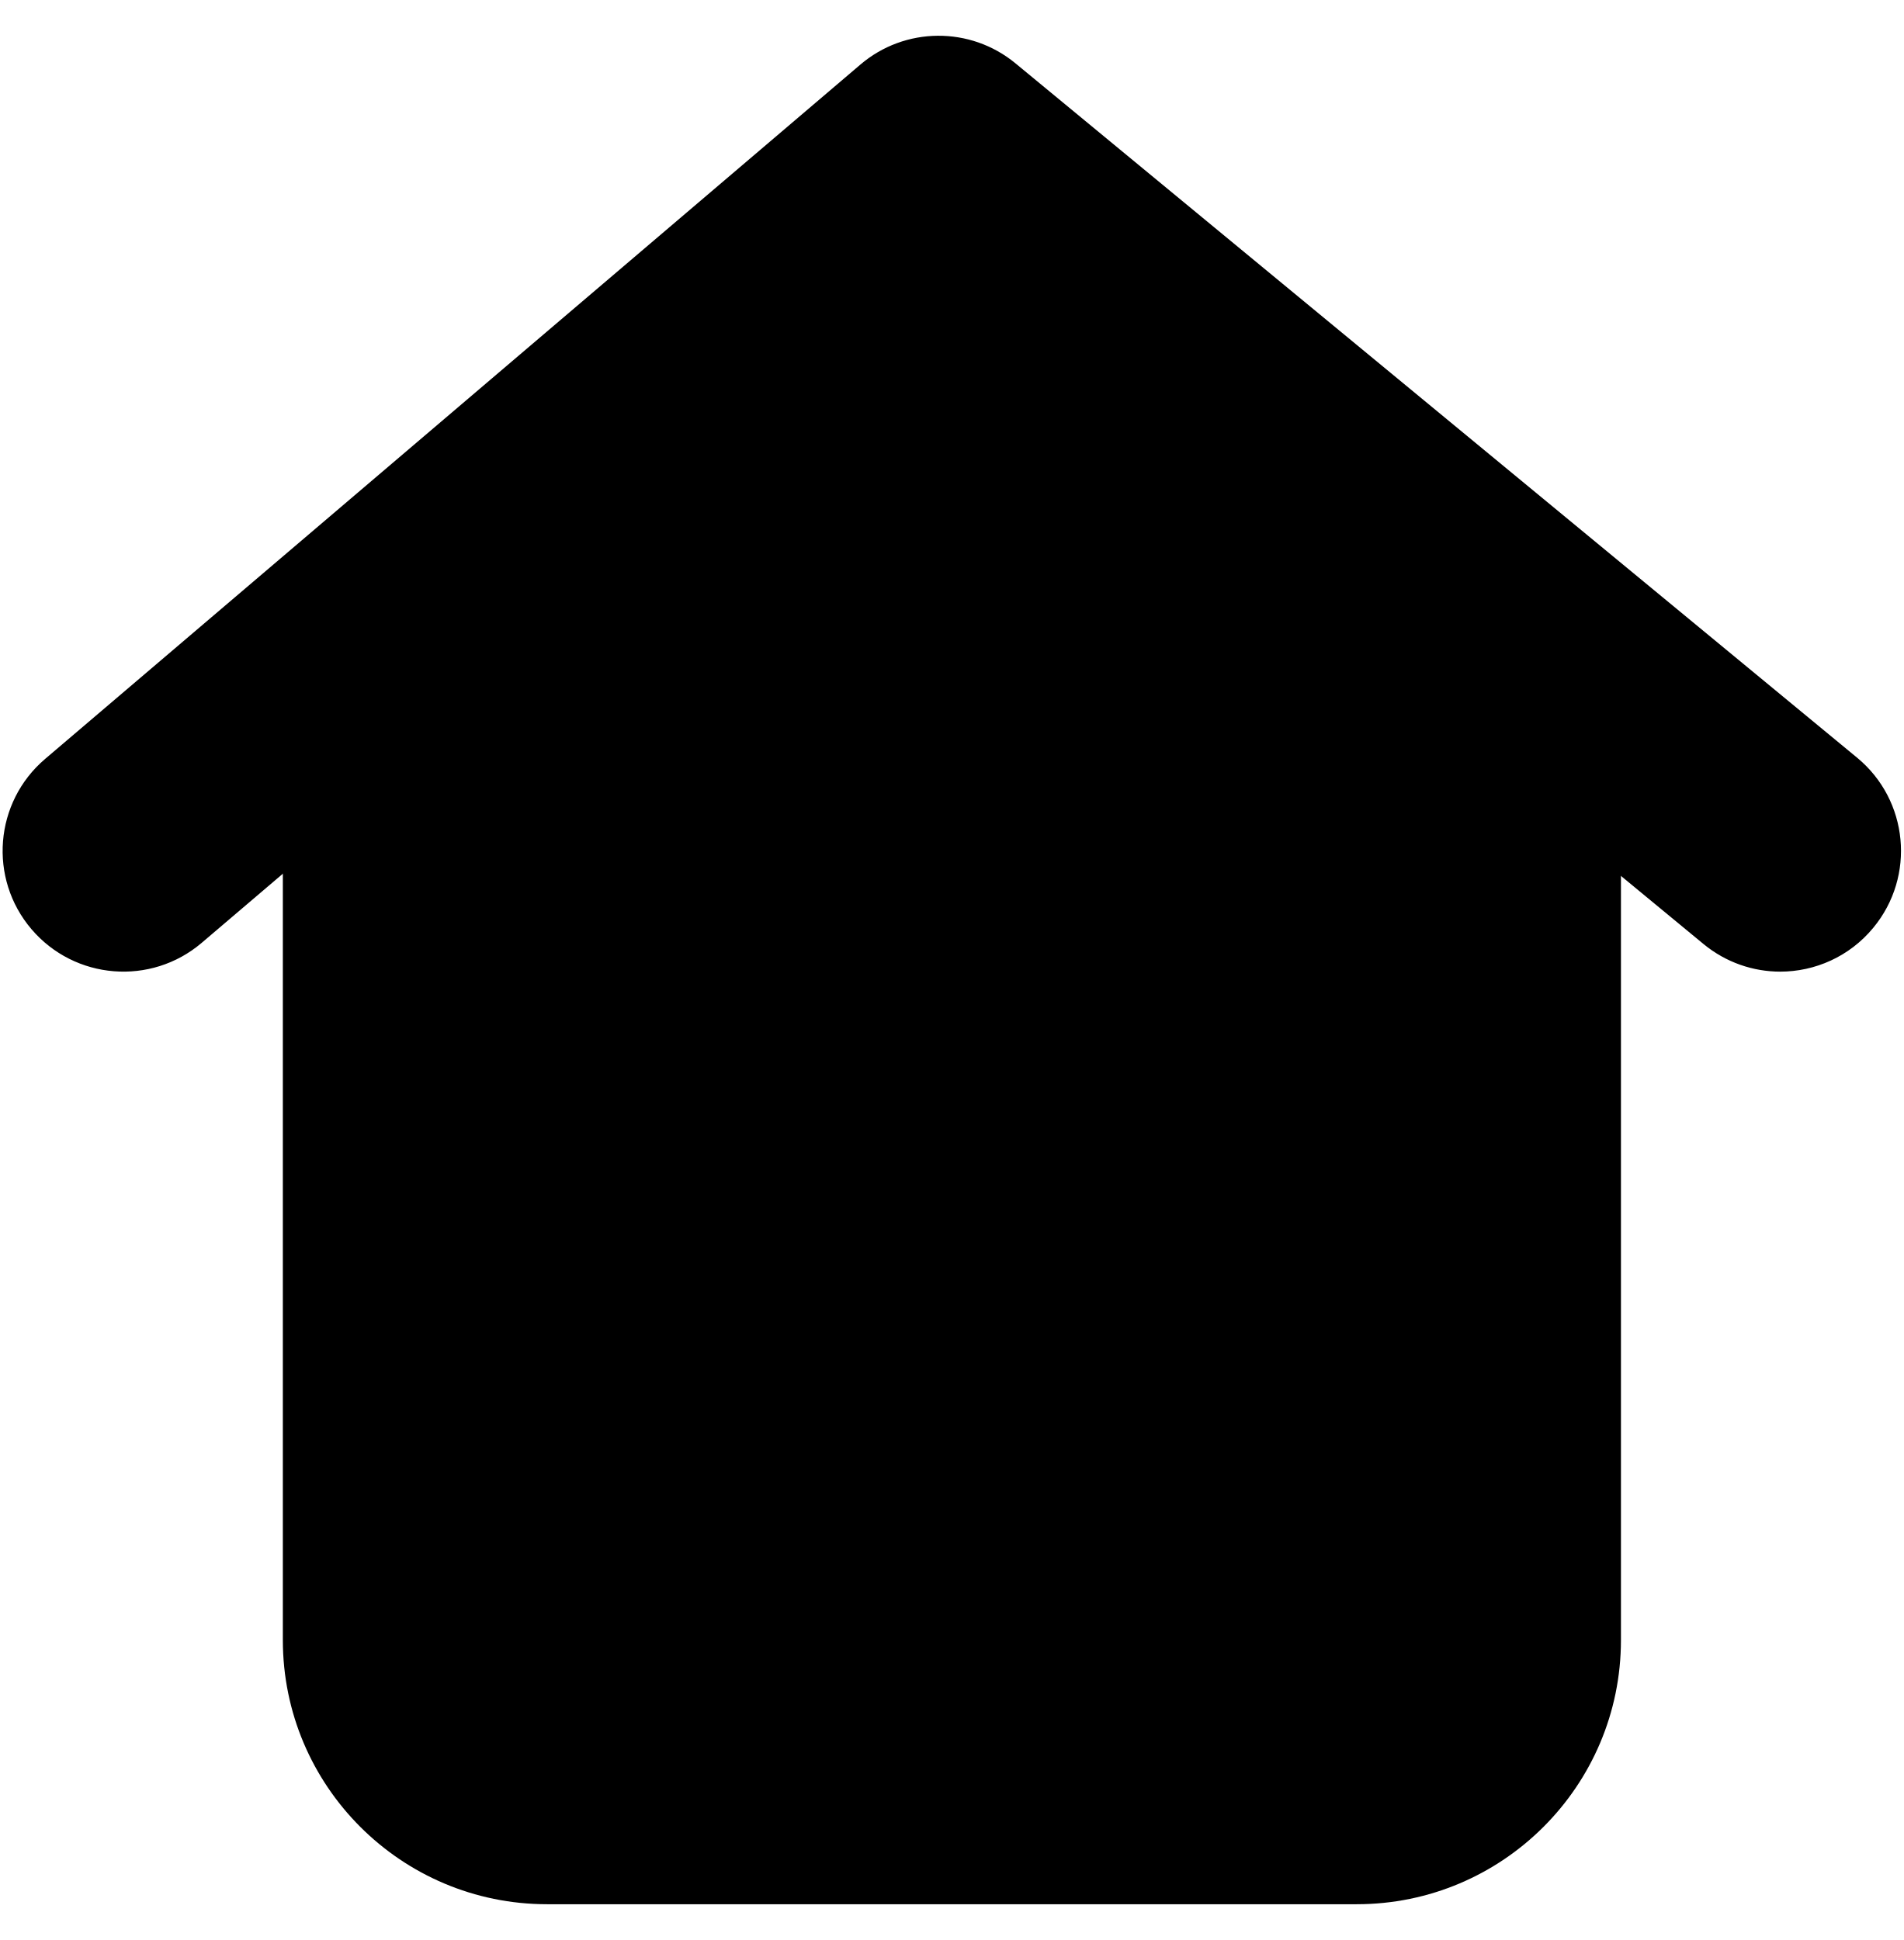
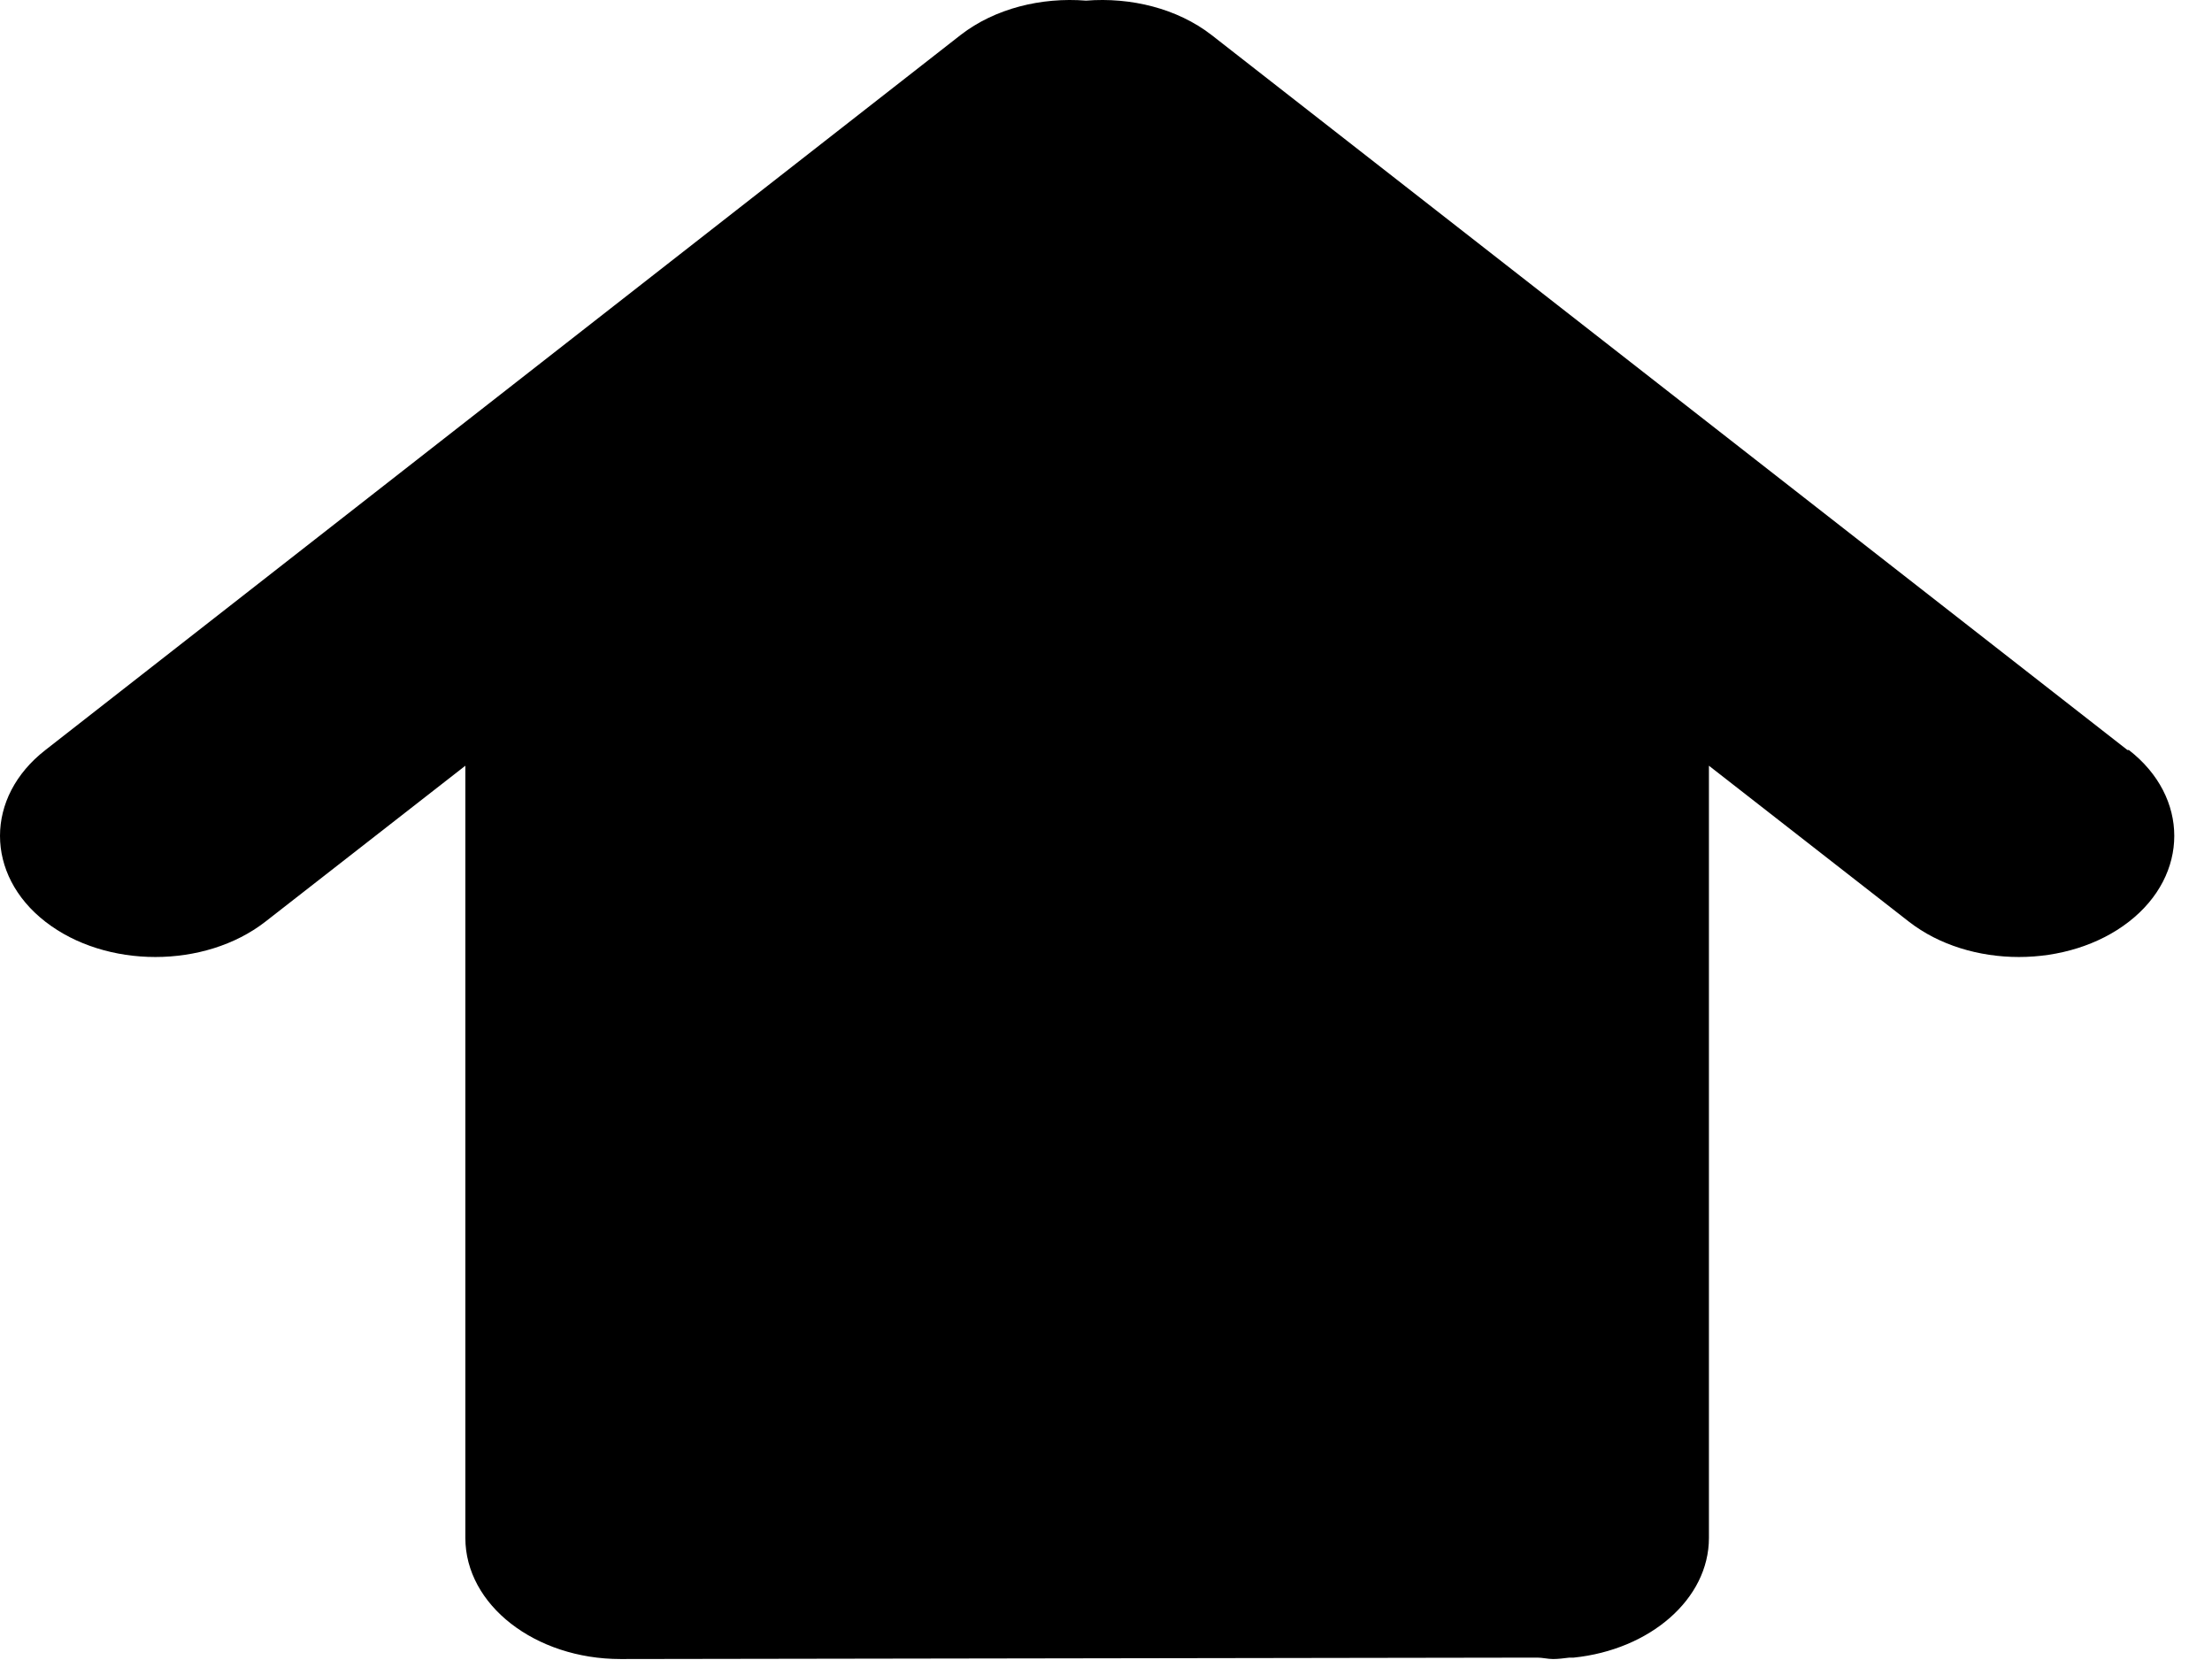
- <svg xmlns="http://www.w3.org/2000/svg" id="Layer_1" data-name="Layer 1" viewBox="0 0 167.59 170.83">
-   <g id="Lag_1" data-name="Lag 1">
-     <g>
-       <path d="M24.9,49.89h117.8v94.53c0,12.84-10.42,23.26-23.26,23.26H48.16c-12.84,0-23.26-10.42-23.26-23.26V49.89h0Z" />
-       <path d="M156.73,85.56c-2.38,0-4.78-.8-6.76-2.43L82.75,27.66,17.76,83.02c-4.47,3.81-11.18,3.27-14.99-1.2-3.81-4.47-3.27-11.18,1.2-14.99L75.74,5.69c3.92-3.35,9.69-3.39,13.66-.11l74.09,61.14c4.53,3.74,5.17,10.44,1.43,14.97-2.1,2.55-5.14,3.87-8.21,3.87Z" />
-       <rect x="52.89" y="27.08" width="58.49" height="39.88" />
-     </g>
-   </g>
+ <svg xmlns="http://www.w3.org/2000/svg" width="56" height="42" viewBox="0 0 56 42" fill="none">
+   <path d="M53.86 18.987L30.667 0.882C29.802 0.214 28.631 -0.074 27.495 0.016C26.36 -0.074 25.189 0.214 24.324 0.882L1.149 18.987C-0.383 20.177 -0.383 22.143 1.149 23.333C2.681 24.524 5.186 24.524 6.717 23.333L11.781 19.384V38.932C11.781 40.627 13.547 41.998 15.71 41.998L38.921 41.962C39.047 41.962 39.191 41.998 39.317 41.998C39.443 41.998 39.588 41.98 39.732 41.962H39.84C41.768 41.764 43.264 40.483 43.264 38.932V19.384L48.328 23.333C49.859 24.524 52.364 24.524 53.896 23.333C55.428 22.143 55.428 20.177 53.896 18.987H53.86Z" fill="black" />
</svg>
